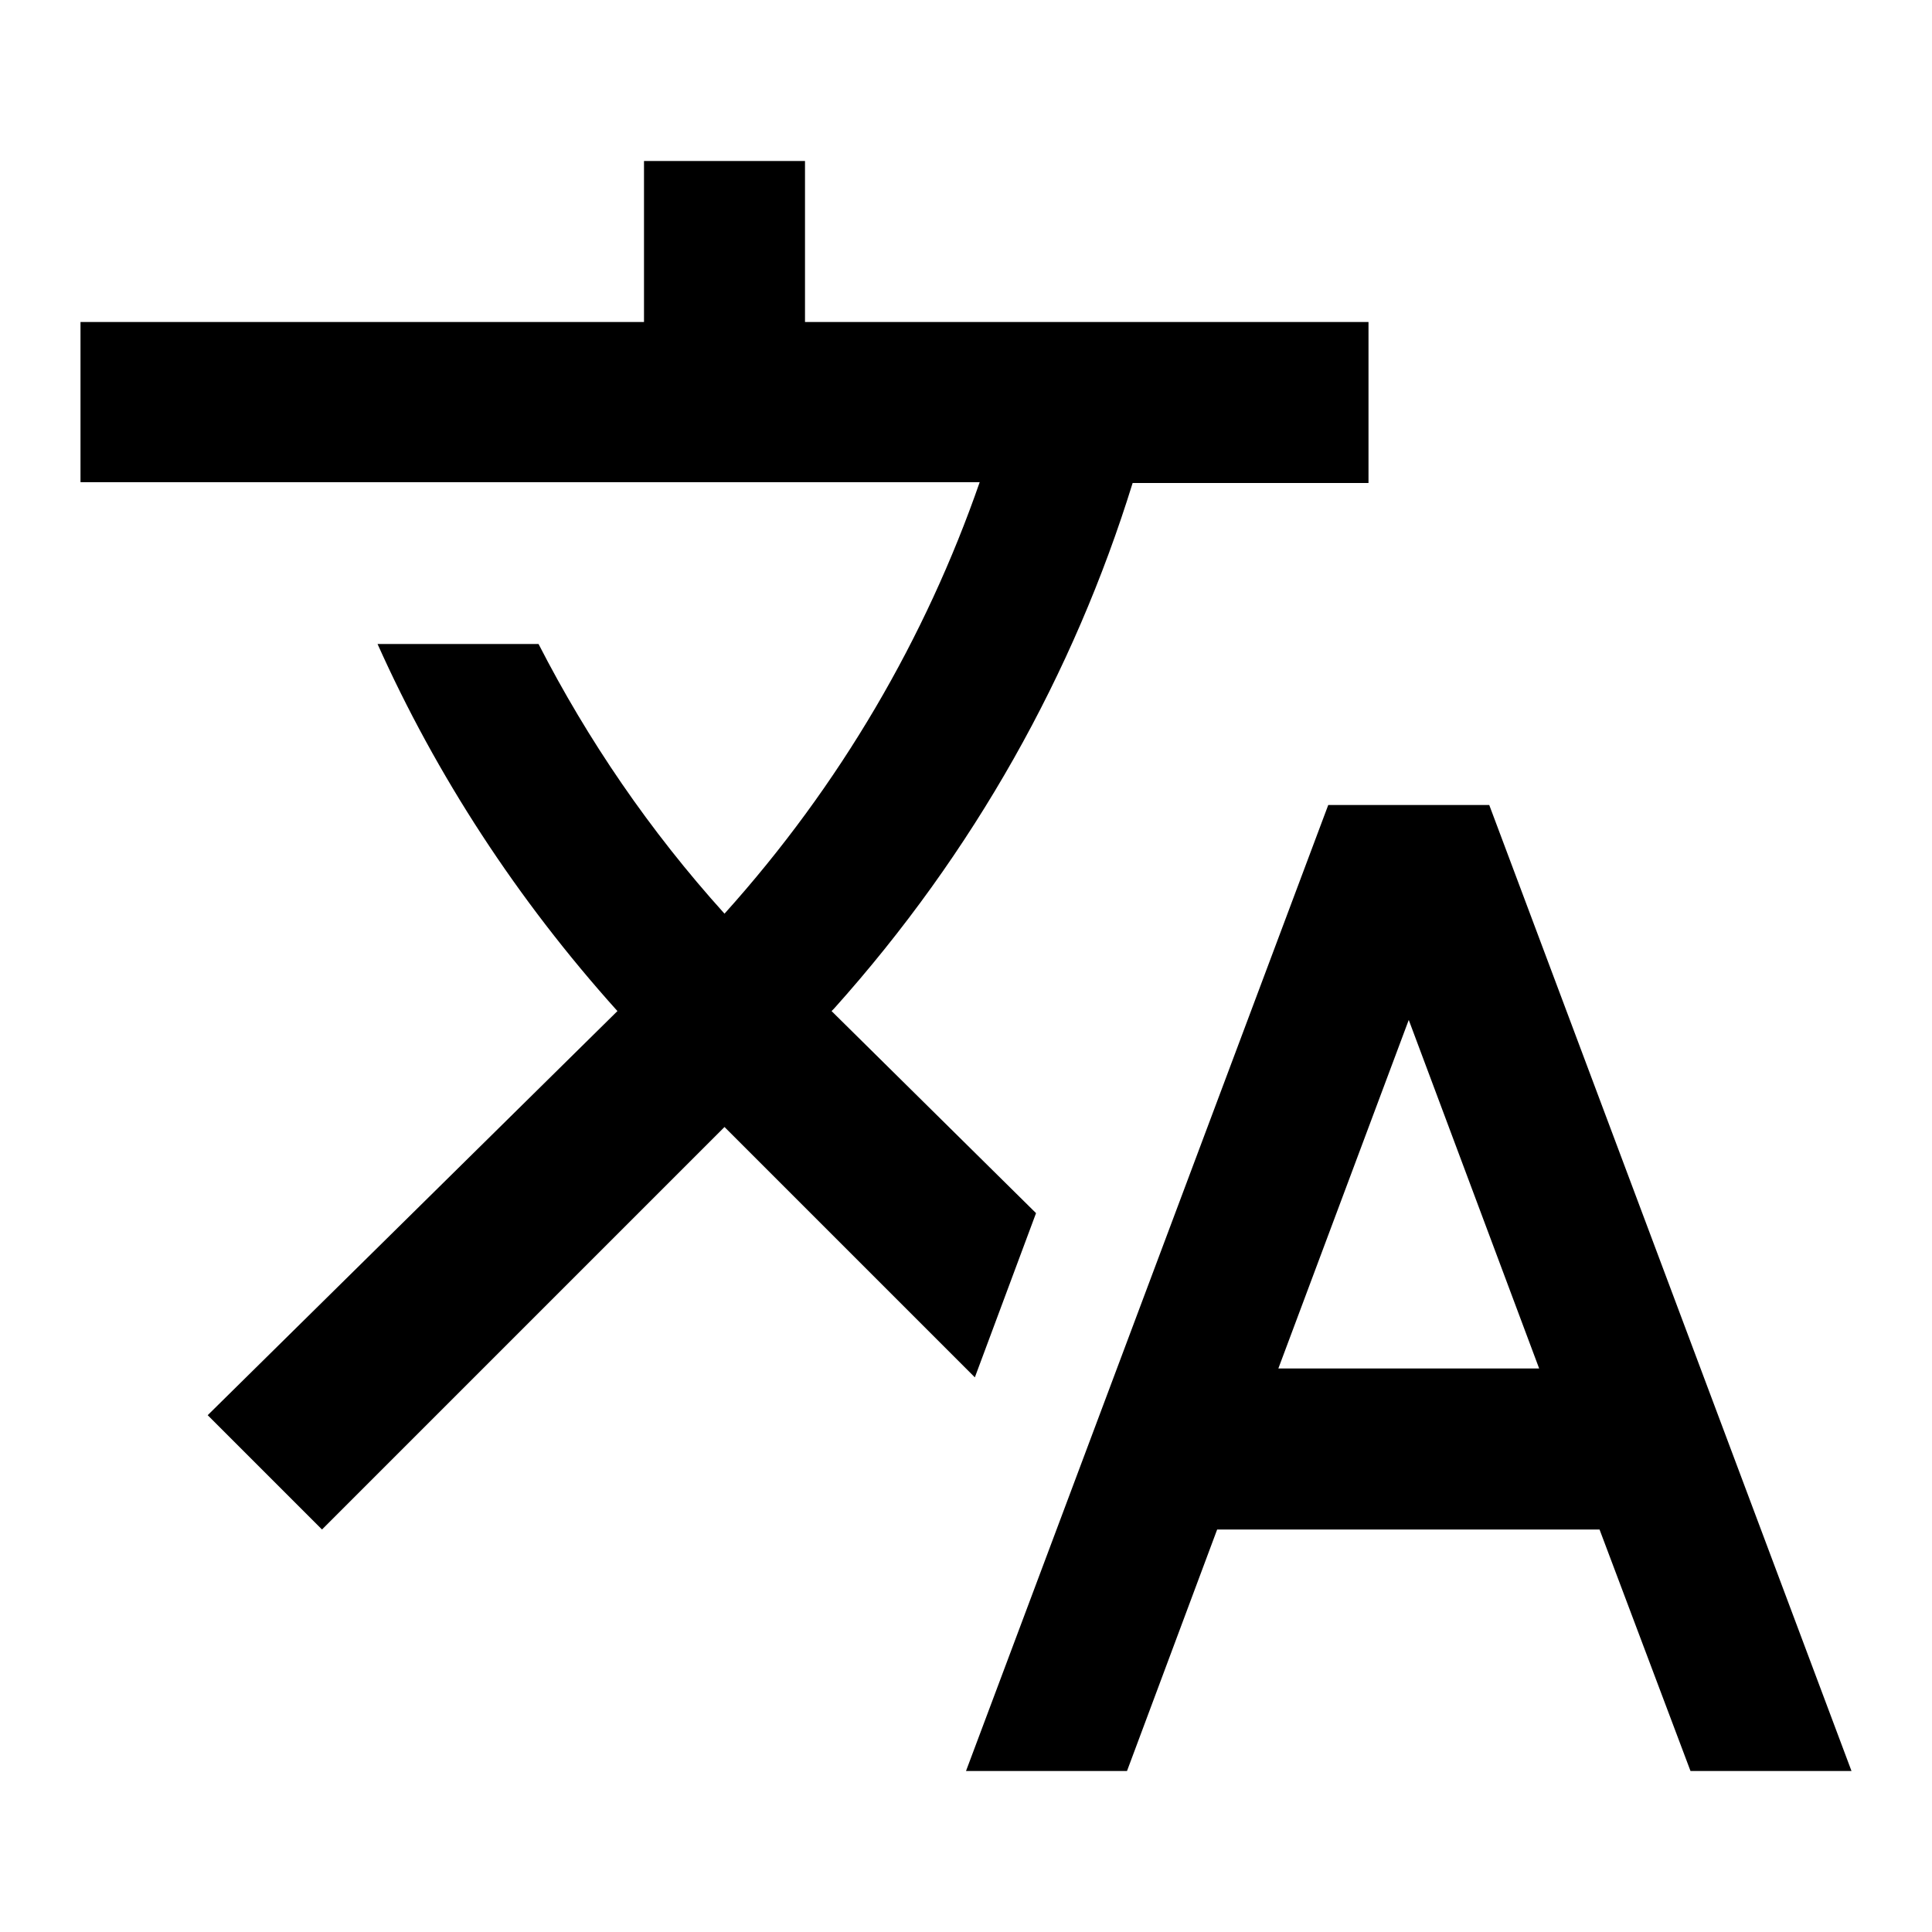
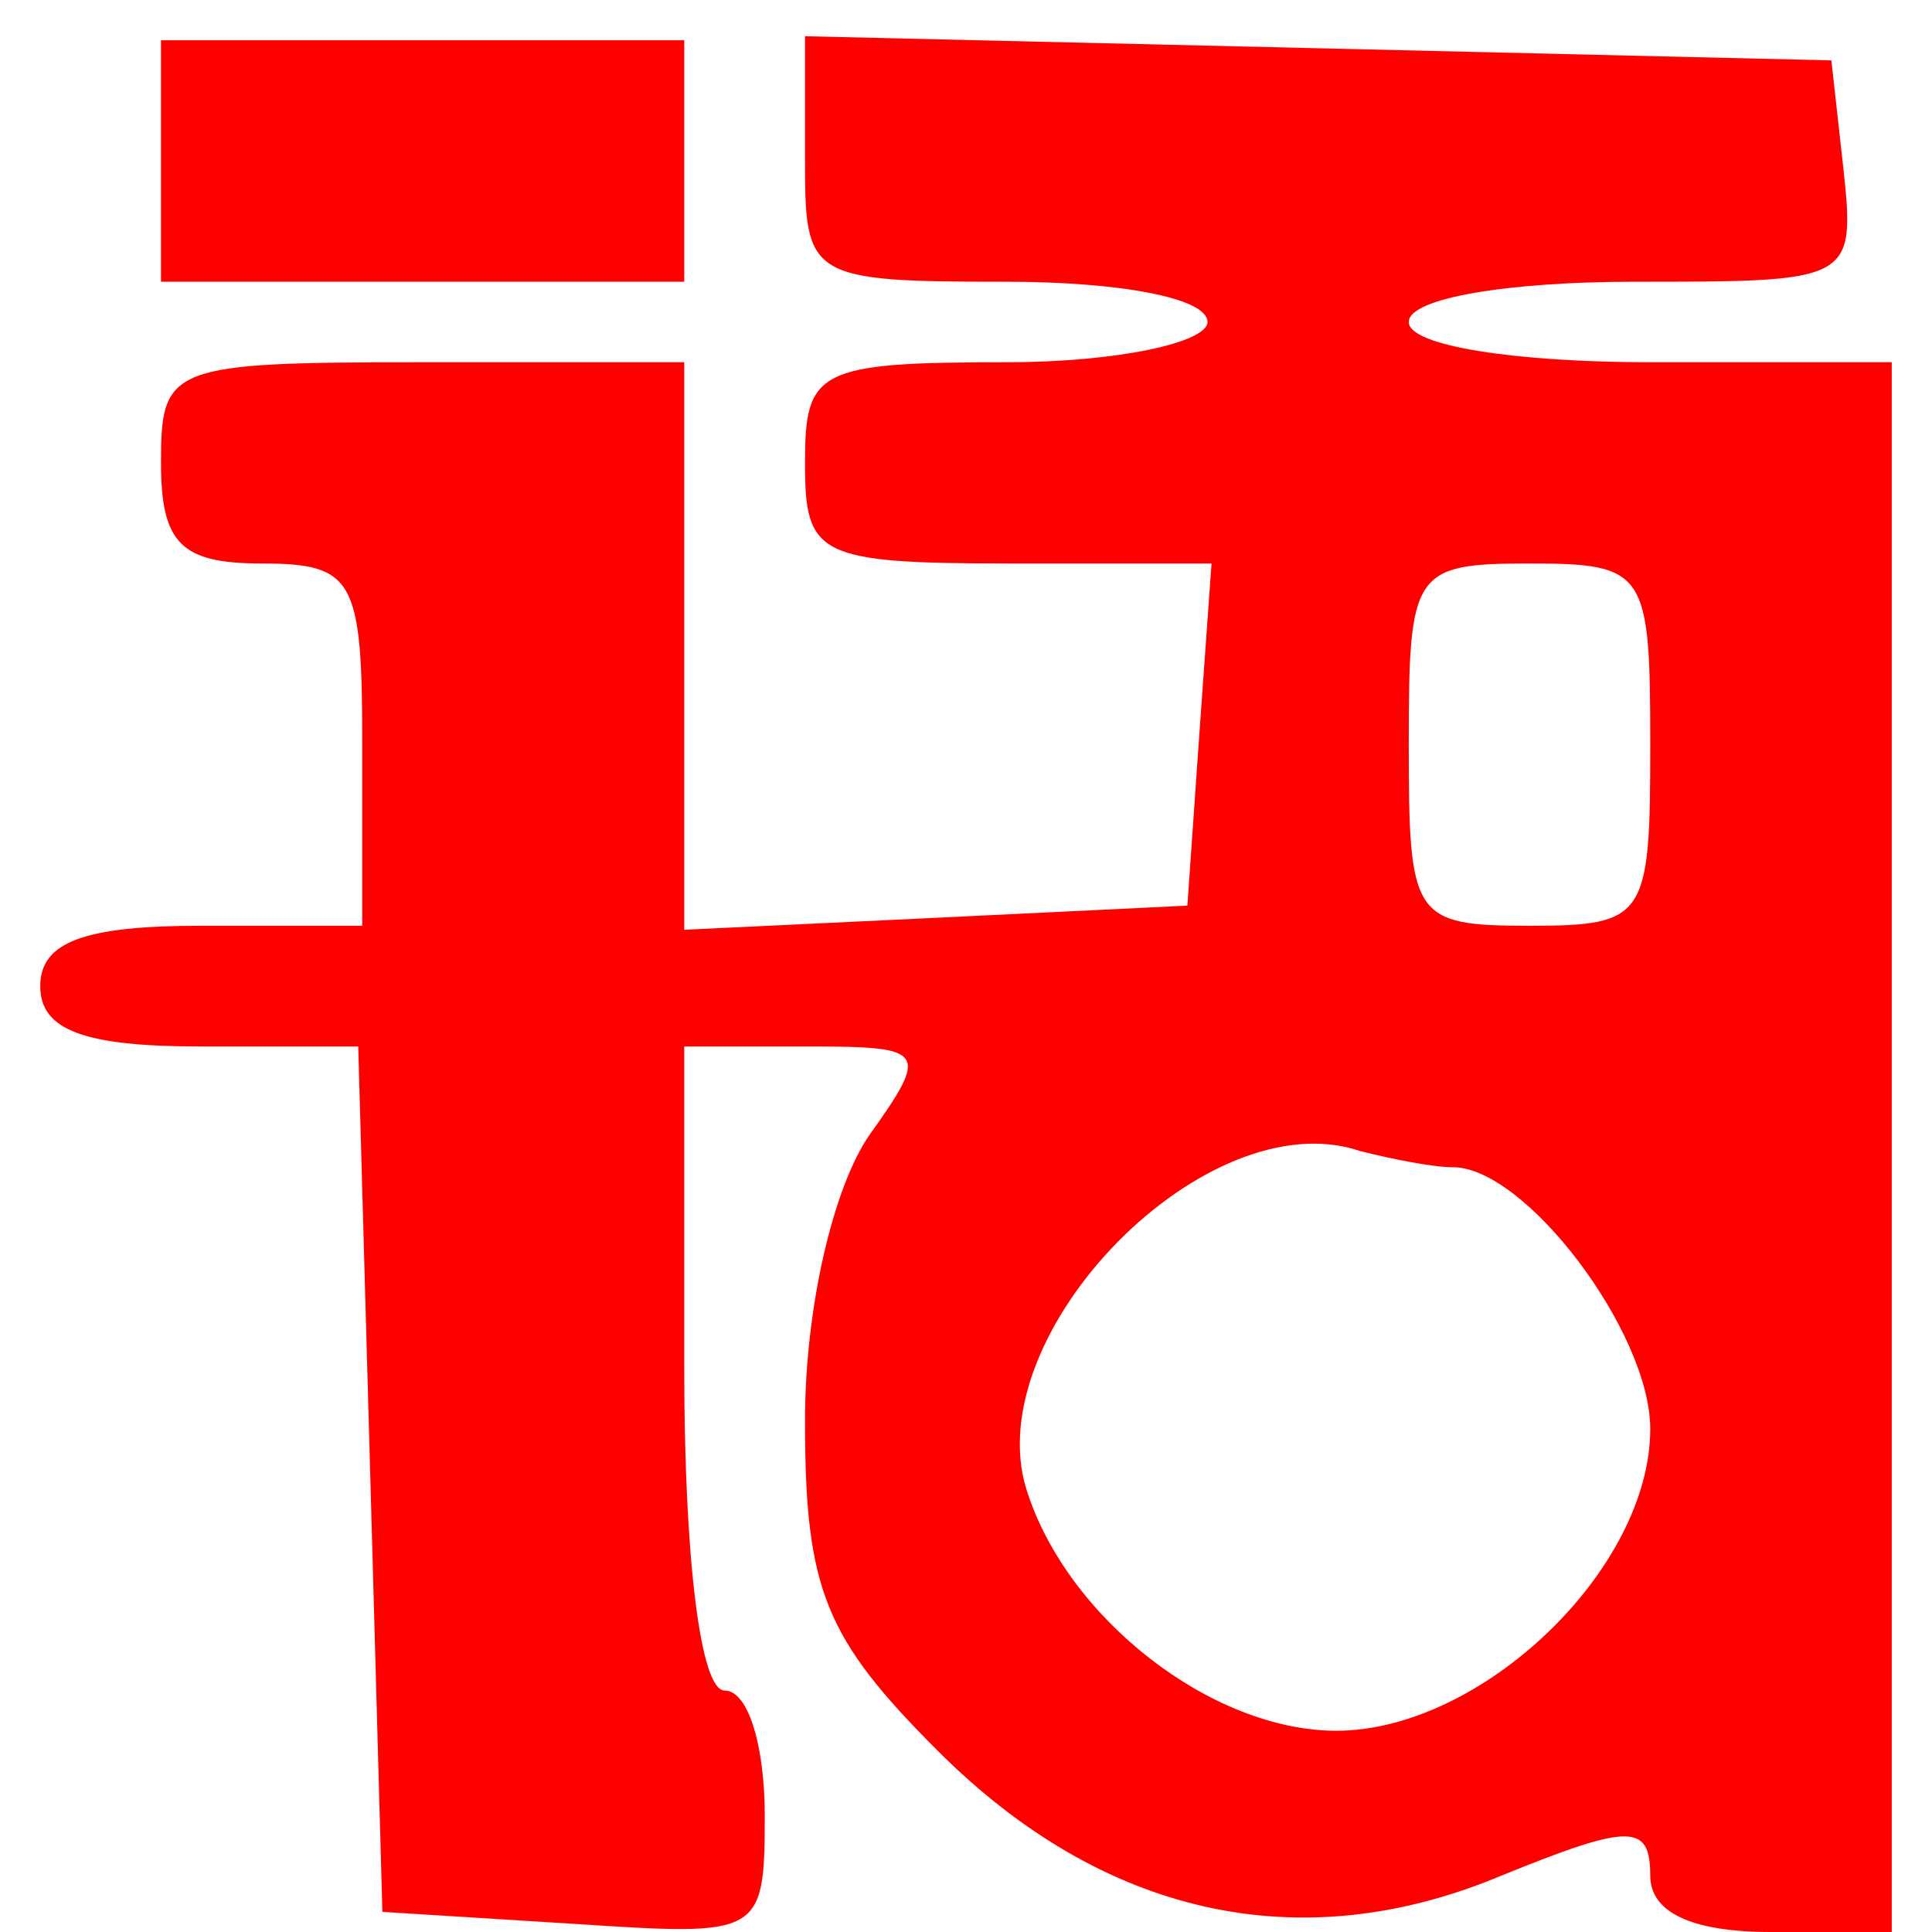
- <svg xmlns="http://www.w3.org/2000/svg" width="24" height="24" viewBox="0 0 24 24">
-   <path d="M0 0h24v24H0z" fill="none" />
-   <path d="M12.87 15.07l-2.54-2.51.03-.03c1.74-1.94 2.98-4.17 3.71-6.53H17V4h-7V2H8v2H1v1.99h11.17C11.5 7.92 10.44 9.75 9 11.35 8.07 10.32 7.3 9.19 6.69 8h-2c.73 1.63 1.73 3.17 2.98 4.56l-5.09 5.02L4 19l5-5 3.11 3.11.76-2.04zM18.5 10h-2L12 22h2l1.12-3h4.75L21 22h2l-4.5-12zm-2.62 7l1.62-4.33L19.12 17h-3.24z" />
+ <svg xmlns="http://www.w3.org/2000/svg" version="1.0" width="48pt" height="48pt" viewBox="0 0 48 48" preserveAspectRatio="xMidYMid meet">
+   <g transform="translate(0,48) scale(0.1,-0.1)" fill="#FF0000" stroke="none">
+     <path d="M40 440 l0 -30 65 0 65 0 0 30 0 30 -65 0 -65 0 0 -30z" />
+     <path d="M200 440 c0 -29 1 -30 50 -30 28 0 50 -4 50 -10 0 -5 -22 -10 -50 -10 -47 0 -50 -2 -50 -25 0 -23 3 -25 51 -25 l50 0 -3 -42 -3 -43 -62 -3 -63 -3 0 71 0 70 -65 0 c-63 0 -65 -1 -65 -25 0 -20 5 -25 25 -25 23 0 25 -4 25 -45 l0 -45 -40 0 c-29 0 -40 -4 -40 -15 0 -11 11 -15 40 -15 l39 0 3 -107 3 -108 48 -3 c46 -3 47 -3 47 27 0 17 -4 31 -10 31 -6 0 -10 33 -10 80 l0 80 31 0 c29 0 30 -1 15 -22 -9 -13 -16 -43 -16 -71 0 -42 5 -54 33 -82 41 -41 90 -52 140 -31 32 13 37 13 37 0 0 -9 10 -14 30 -14 l30 0 0 195 0 195 -60 0 c-33 0 -60 4 -60 10 0 6 25 10 56 10 54 0 55 0 52 28 l-3 27 -127 3 -128 3 0 -31z m210 -145 c0 -43 -1 -45 -30 -45 -29 0 -30 2 -30 45 0 43 1 45 30 45 29 0 30 -2 30 -45z m-49 -105 c18 0 49 -41 49 -65 0 -35 -42 -75 -78 -75 -31 0 -67 28 -77 60 -12 39 45 97 83 84 8 -2 18 -4 23 -4z" />
+   </g>
</svg>
